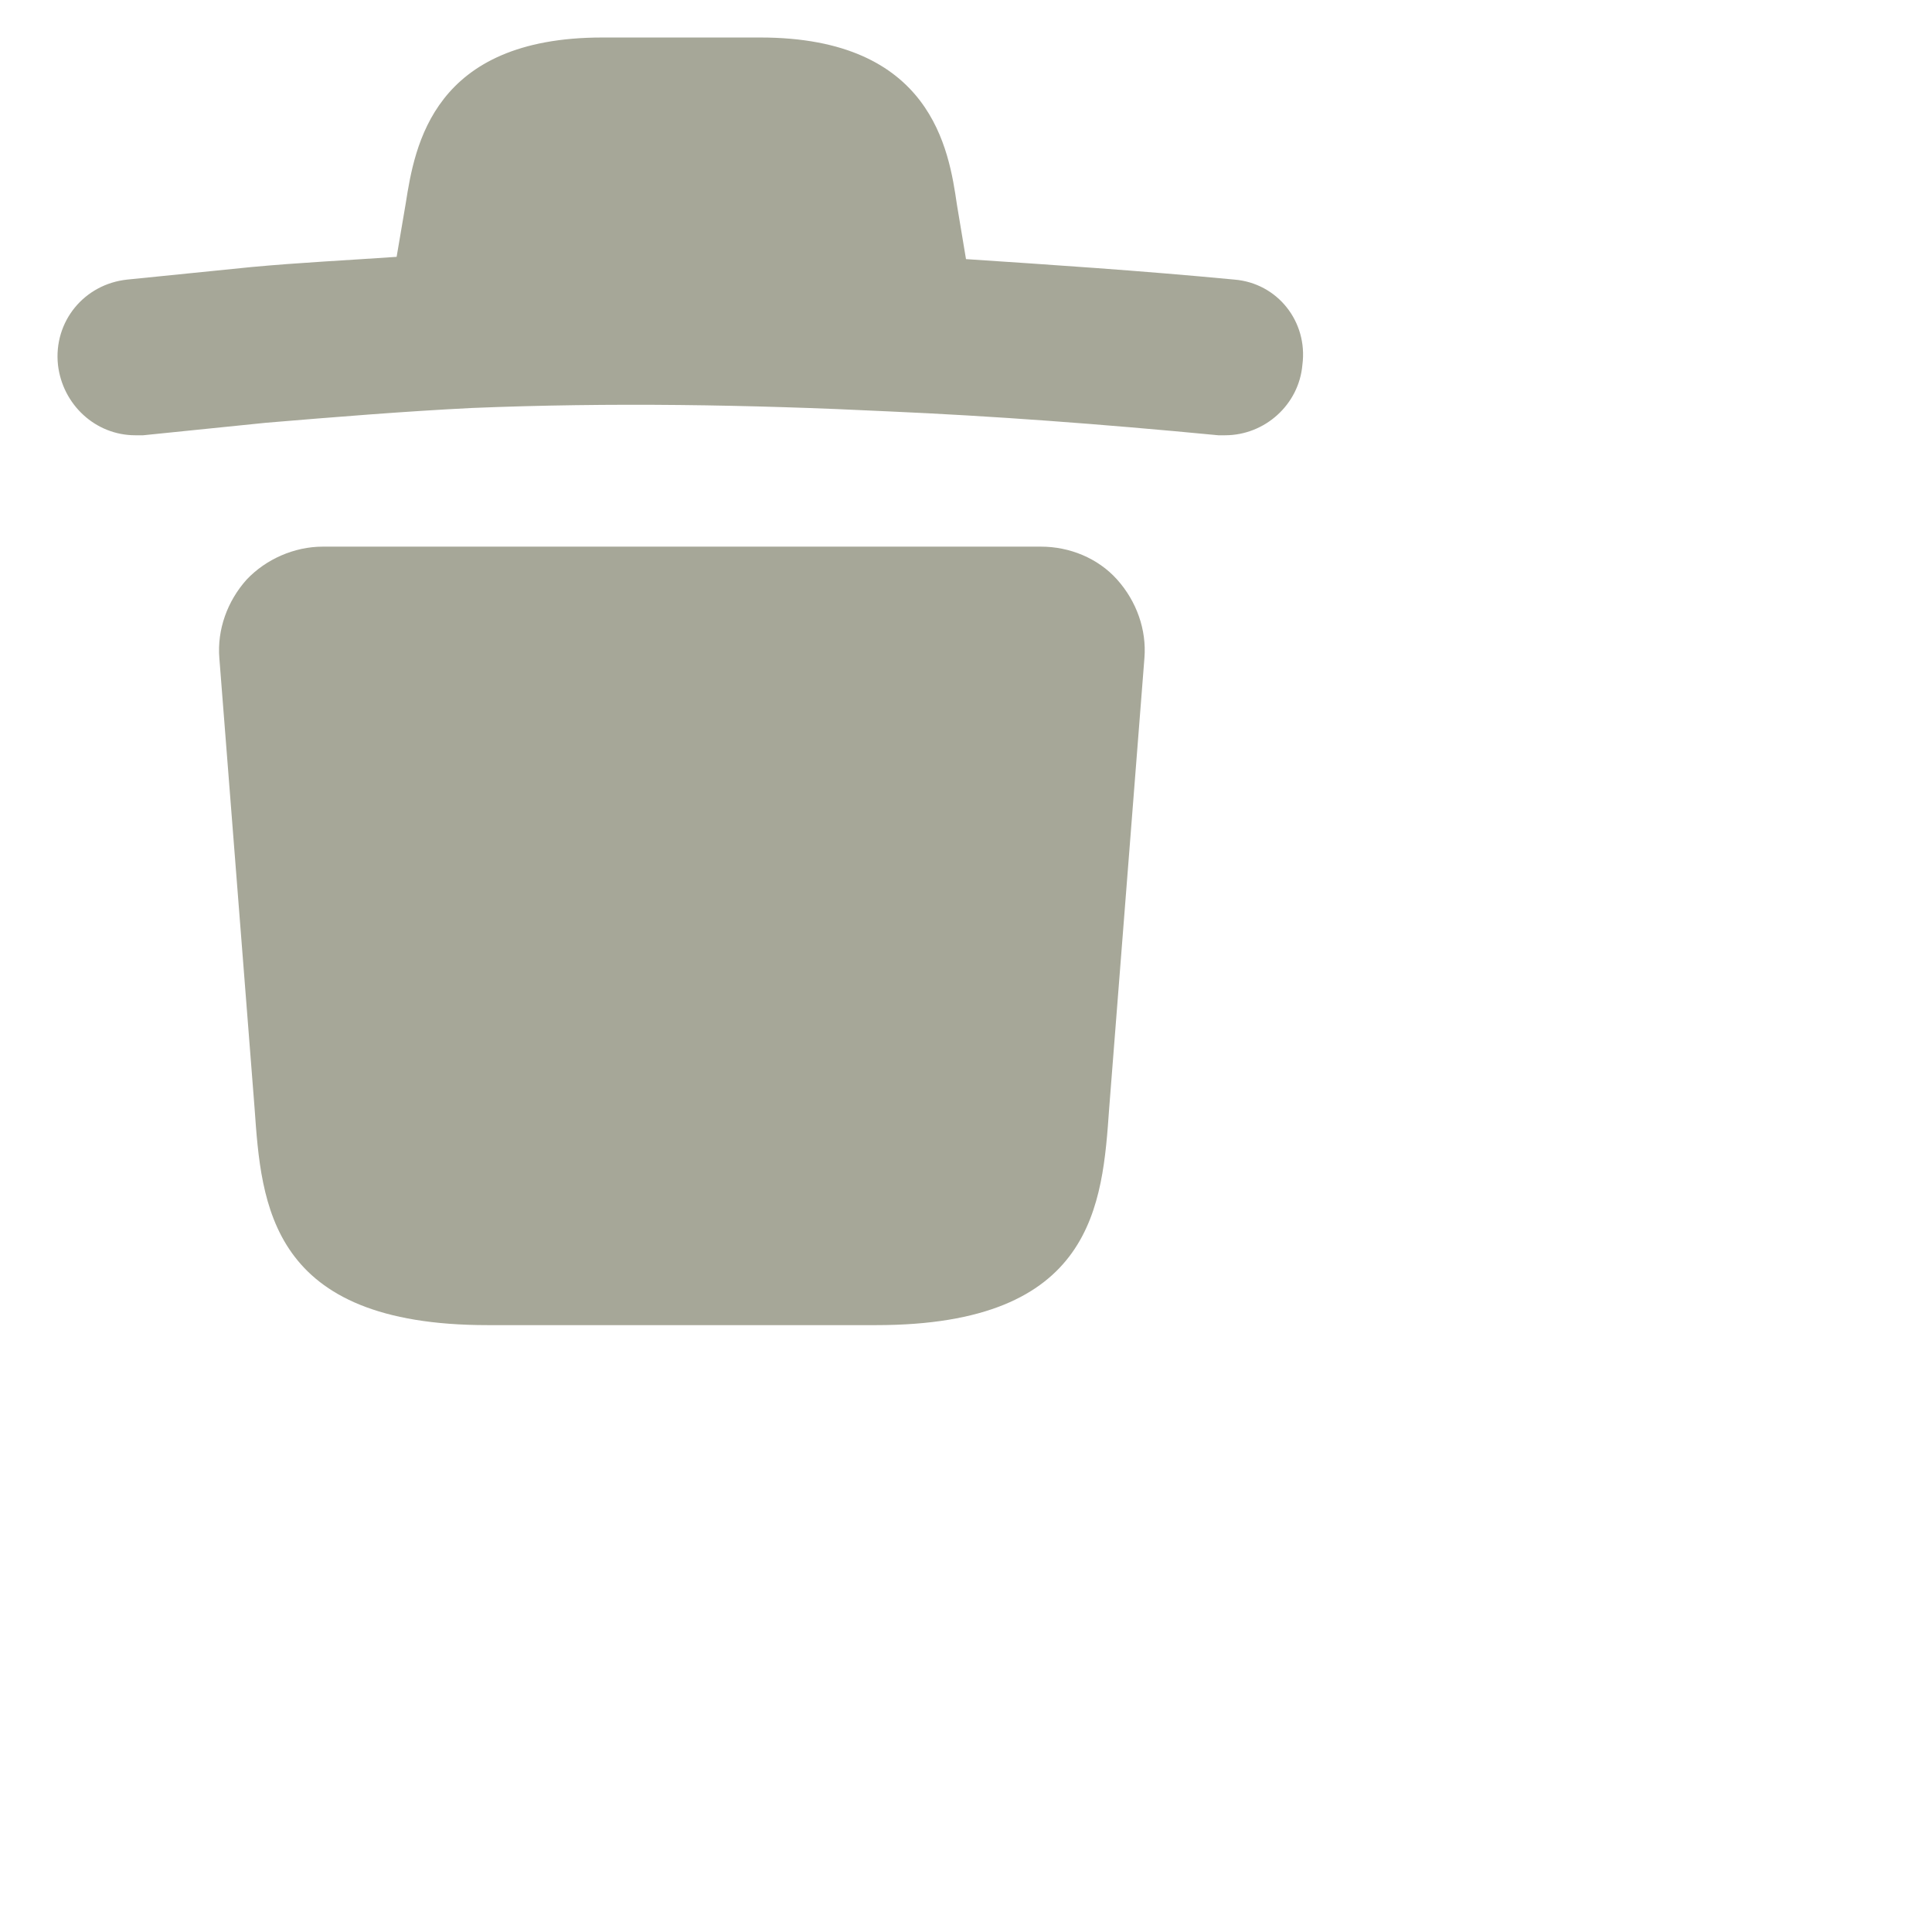
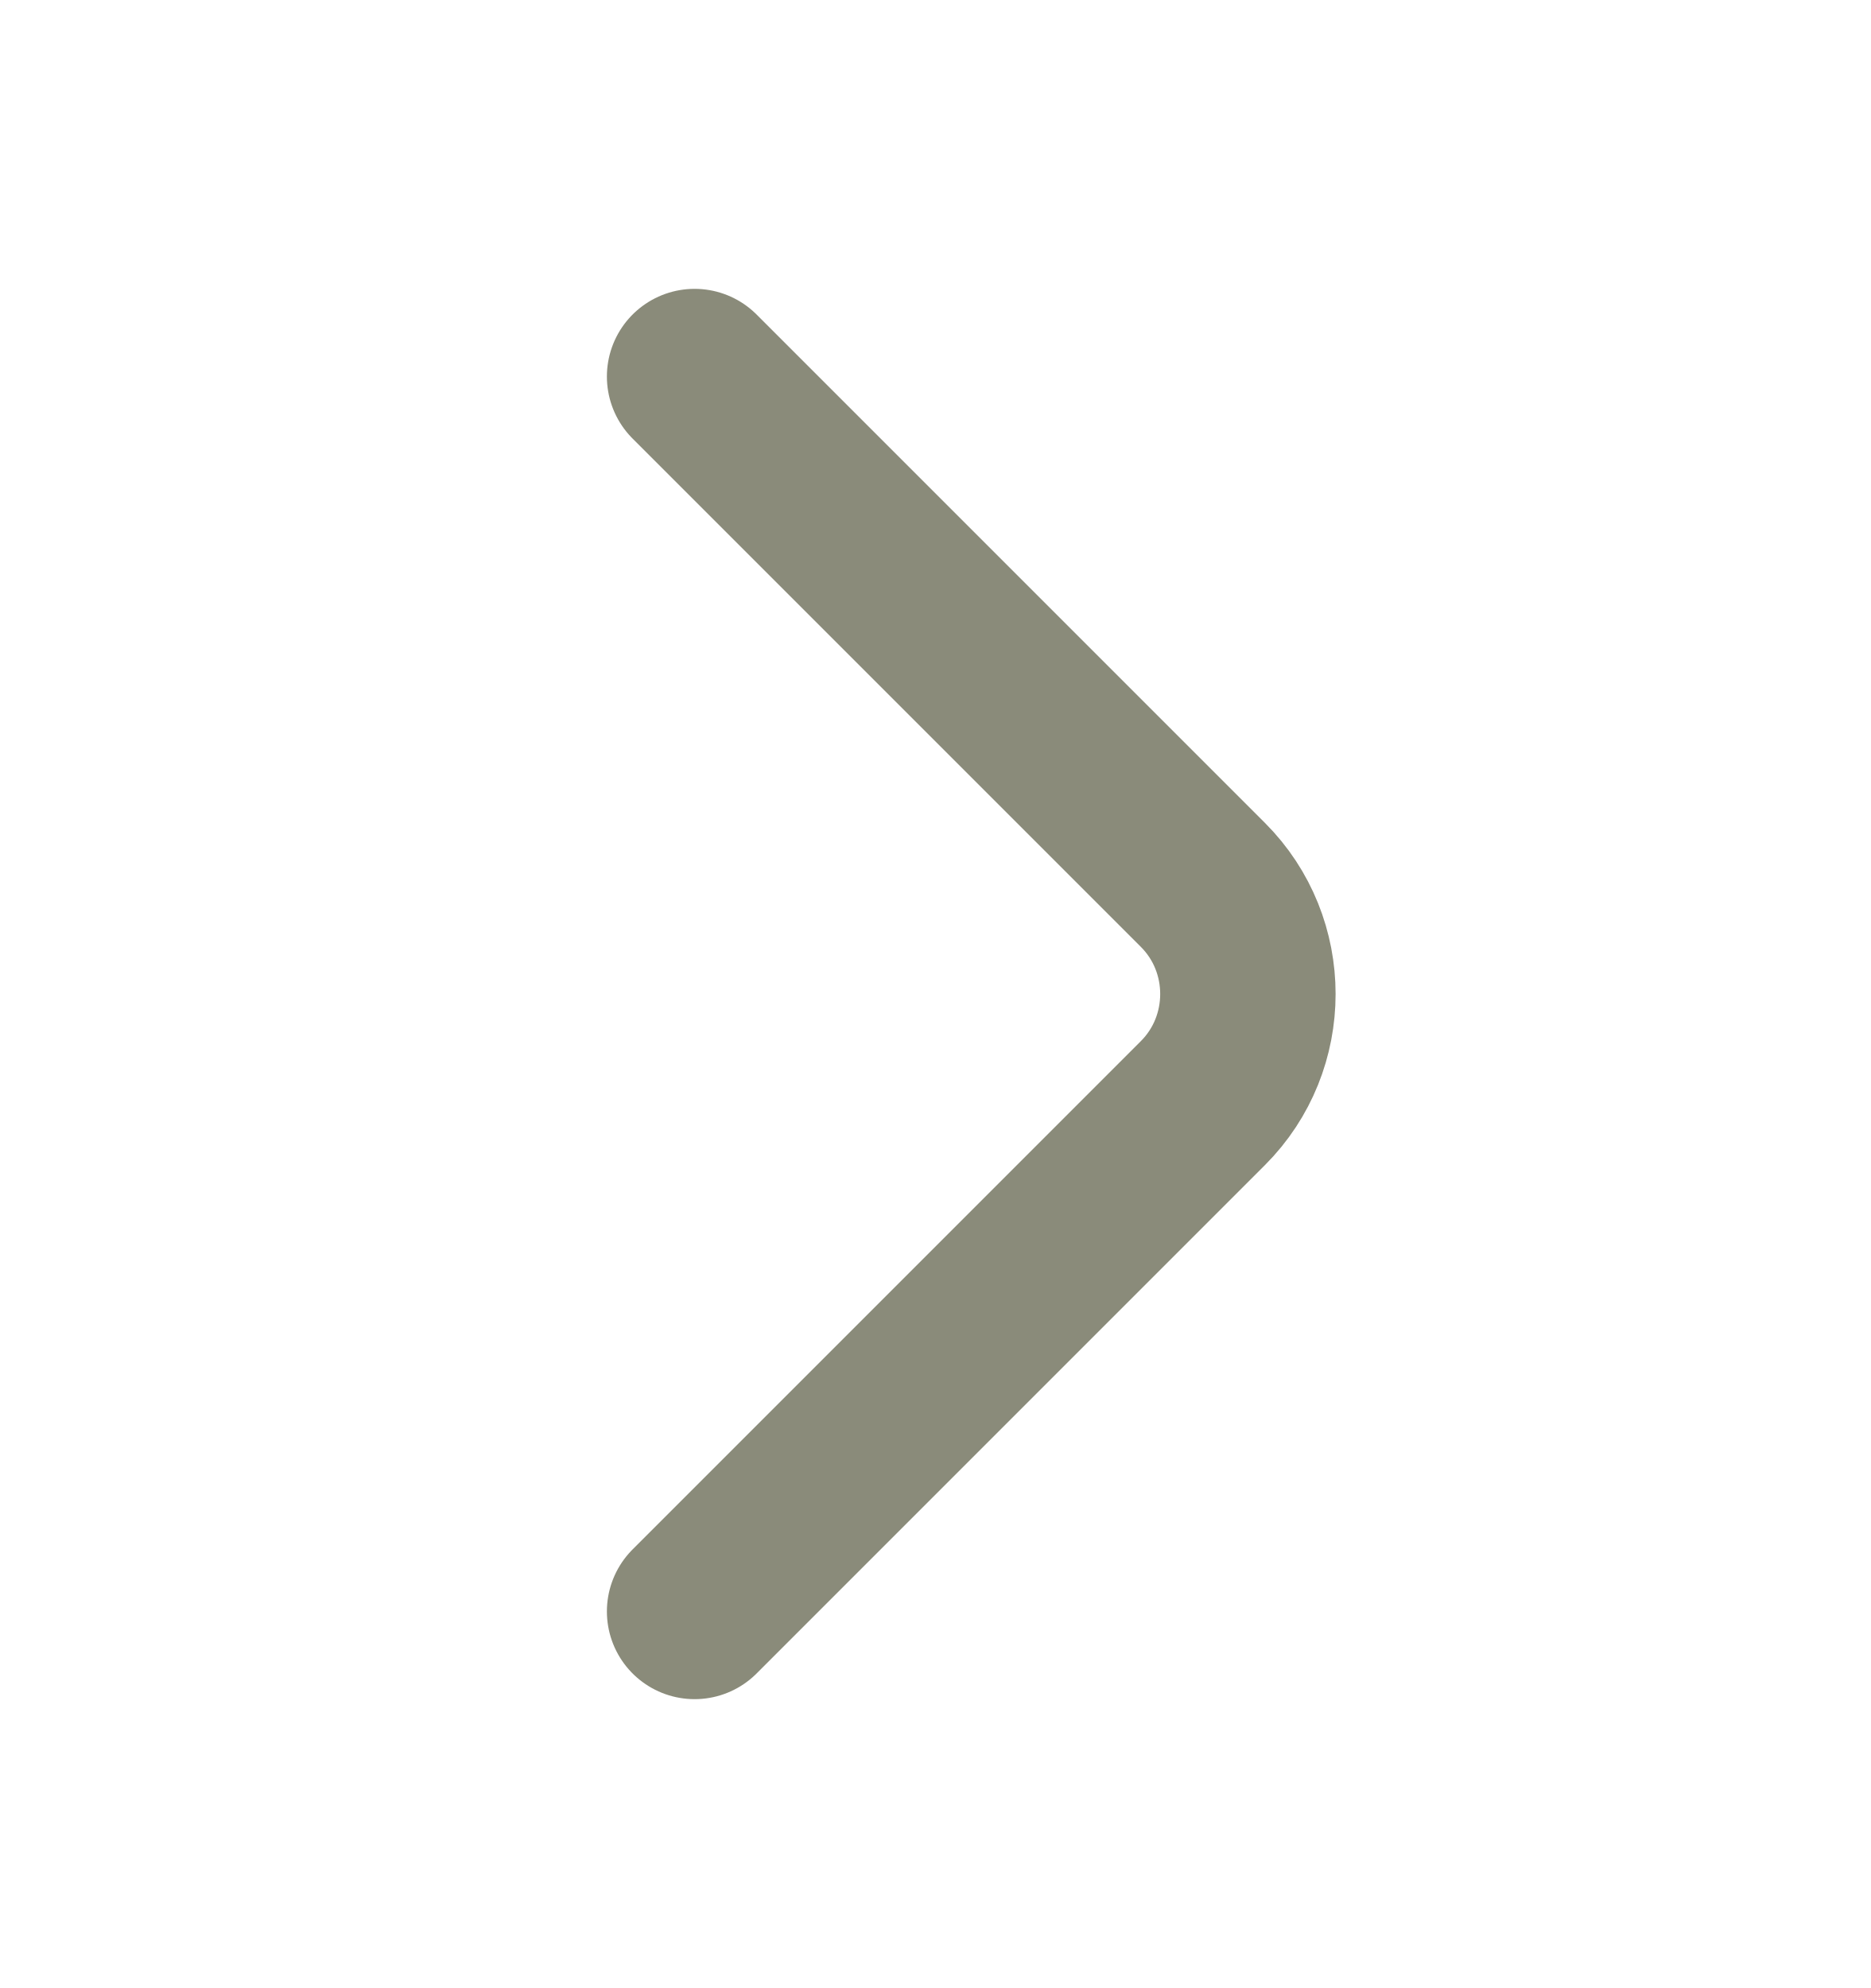
- <svg xmlns="http://www.w3.org/2000/svg" width="17" height="17" viewBox="0 0 17 17" fill="none">
-   <path d="M10.86 2.46C10.02 2.38 9.25 2.33 8.5 2.28L8.42 1.8C8.35 1.32 8.2 0.33 6.69 0.33H5.3C3.81 0.33 3.65 1.28 3.57 1.79L3.49 2.26C3.06 2.29 2.64 2.31 2.21 2.35L1.12 2.46C0.74 2.5 0.47 2.83 0.51 3.21C0.55 3.56 0.84 3.83 1.19 3.83C1.21 3.83 1.24 3.83 1.26 3.83L2.34 3.72C2.94 3.67 3.55 3.62 4.15 3.59C5.37 3.54 6.59 3.56 7.82 3.62C8.73 3.66 9.68 3.73 10.72 3.83C10.74 3.83 10.76 3.83 10.78 3.83C11.13 3.83 11.43 3.56 11.46 3.21C11.51 2.83 11.24 2.49 10.86 2.46Z" fill="#A6A798" />
-   <path d="M9.83 5.1C9.66 4.91 9.41 4.81 9.16 4.81H2.84C2.59 4.81 2.34 4.92 2.17 5.1C2 5.29 1.91 5.54 1.93 5.79L2.24 9.75C2.3 10.6 2.37 11.66 4.29 11.66H7.71C9.63 11.66 9.7 10.6 9.76 9.75L10.07 5.79C10.09 5.54 10 5.29 9.83 5.1Z" fill="#A6A798" />
+ <svg xmlns="http://www.w3.org/2000/svg" width="16" height="17" viewBox="0 0 16 17" fill="none">
+   <path d="M5.94 13.78L10.287 9.433C10.8 8.92 10.8 8.08 10.287 7.567L5.94 3.22" stroke="#8A8B7A" stroke-width="1.5" stroke-miterlimit="10" stroke-linecap="round" stroke-linejoin="round" />
</svg>
